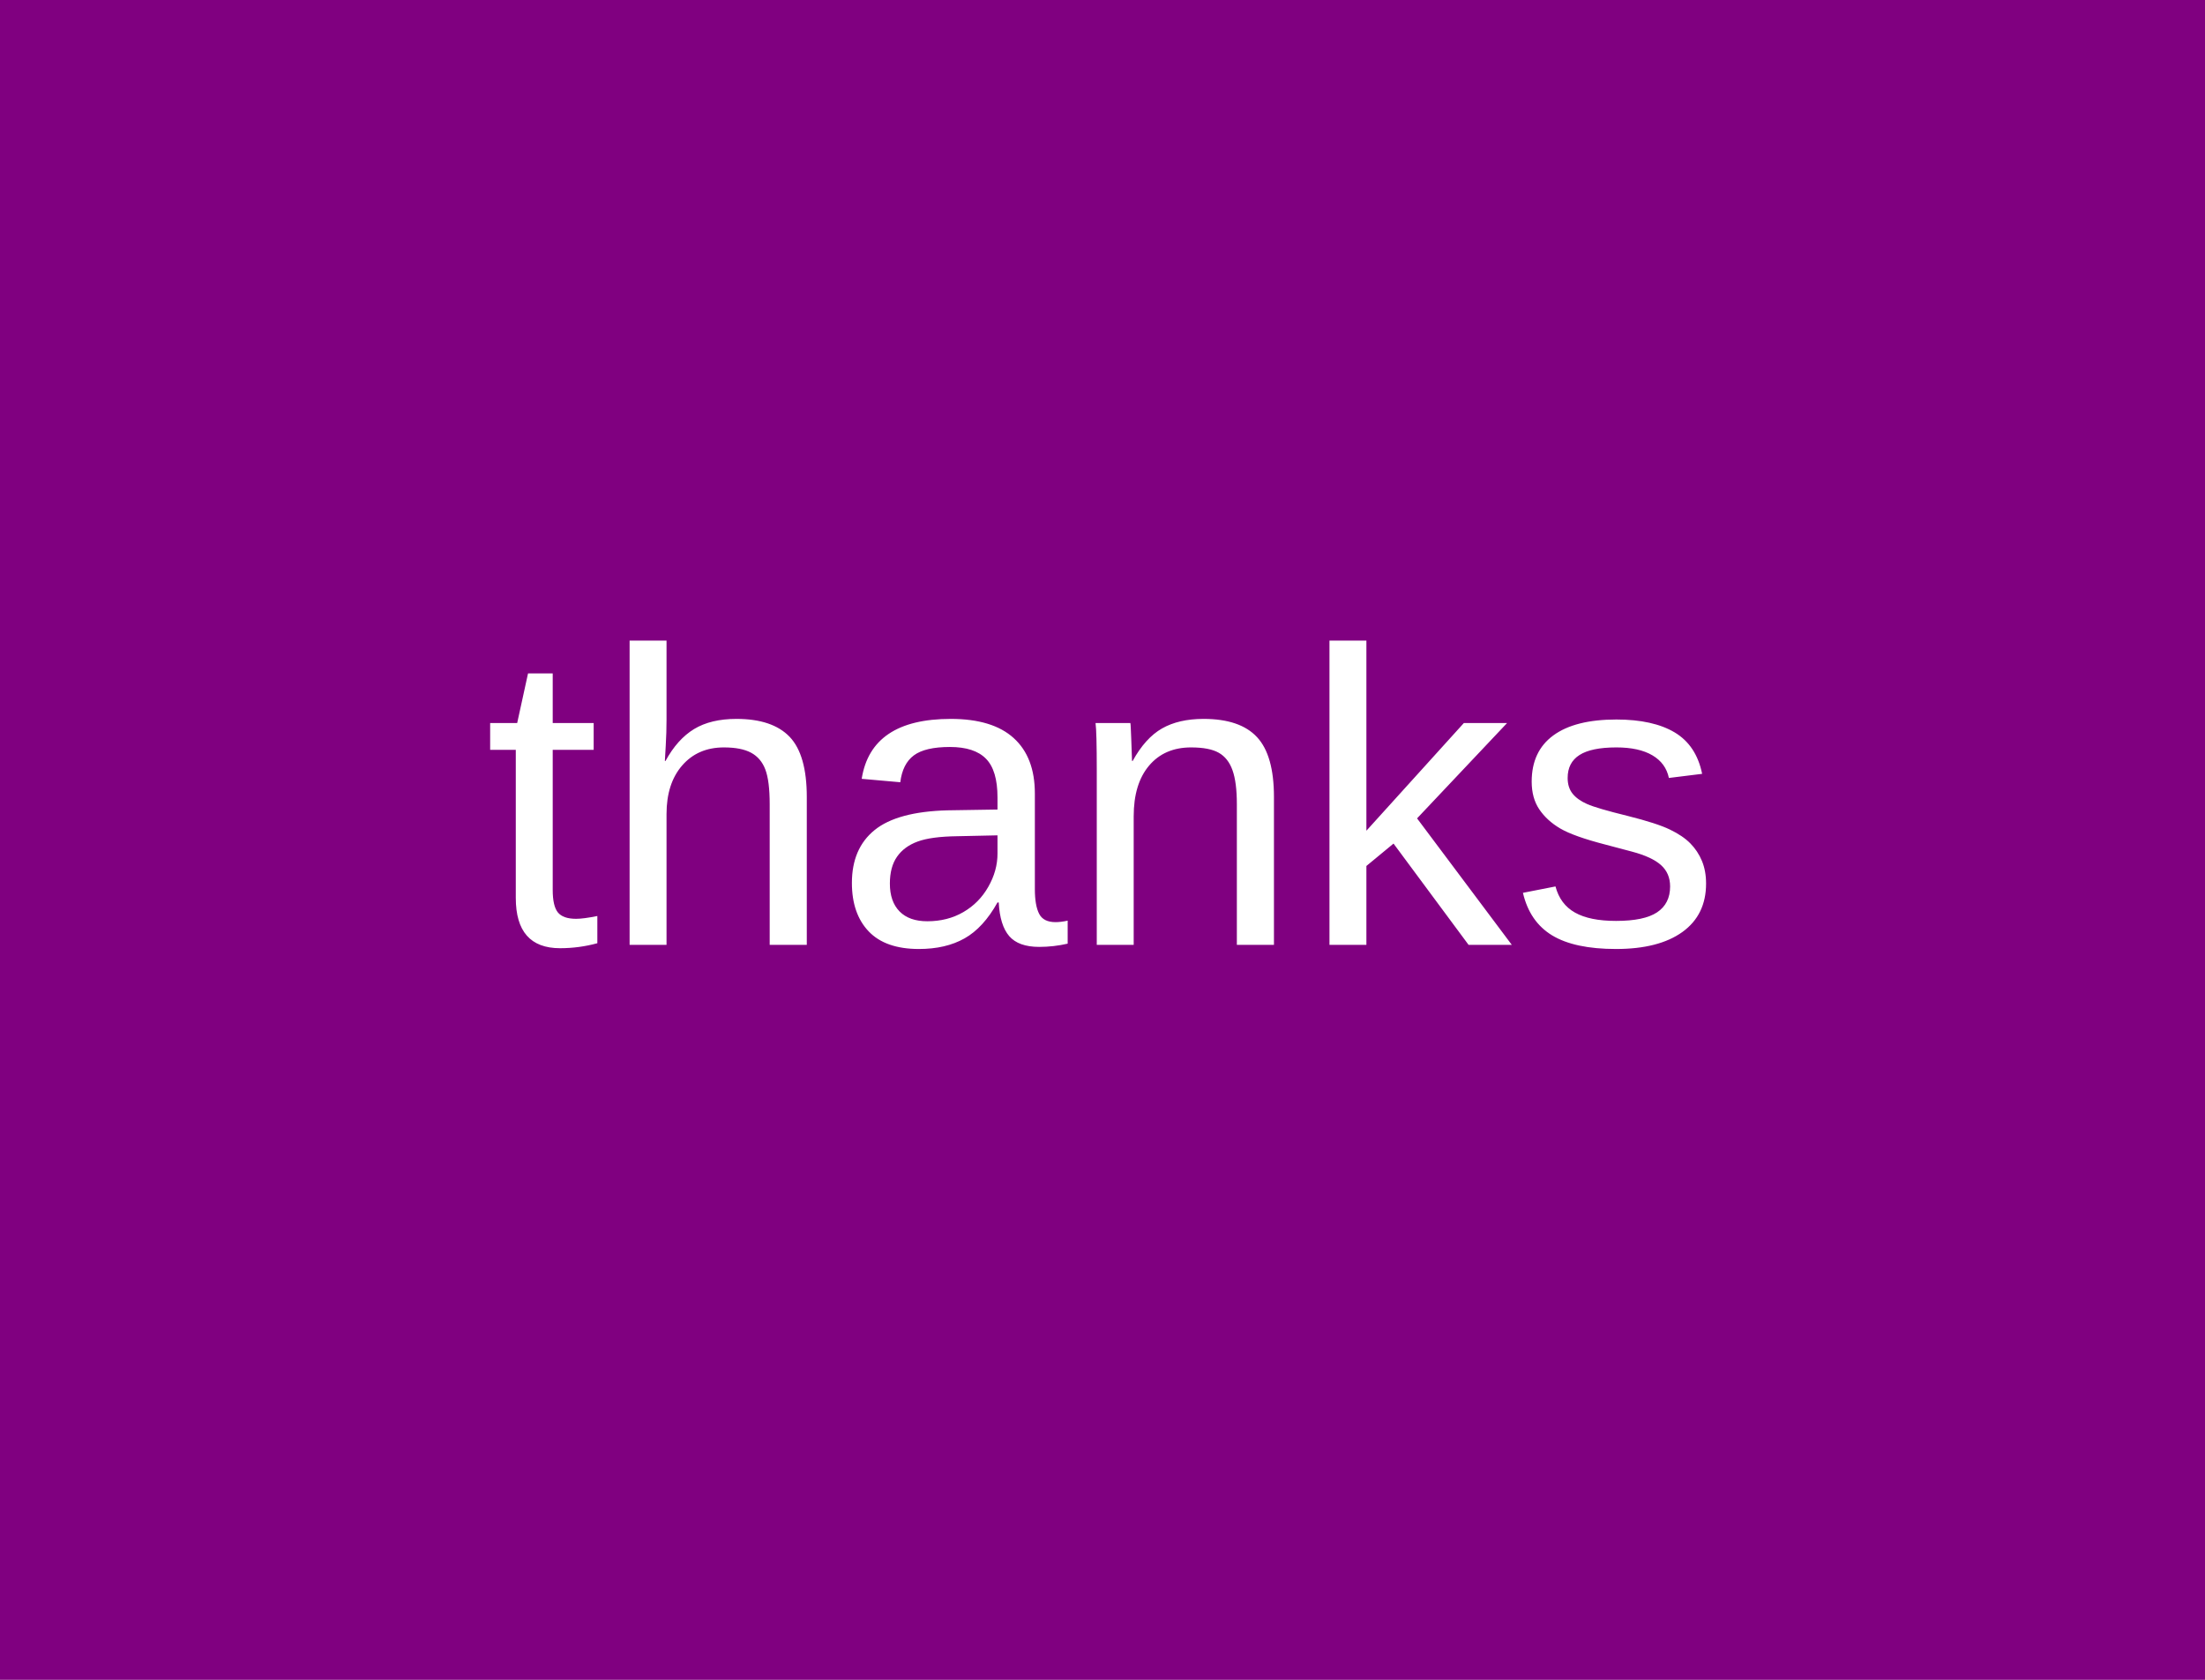
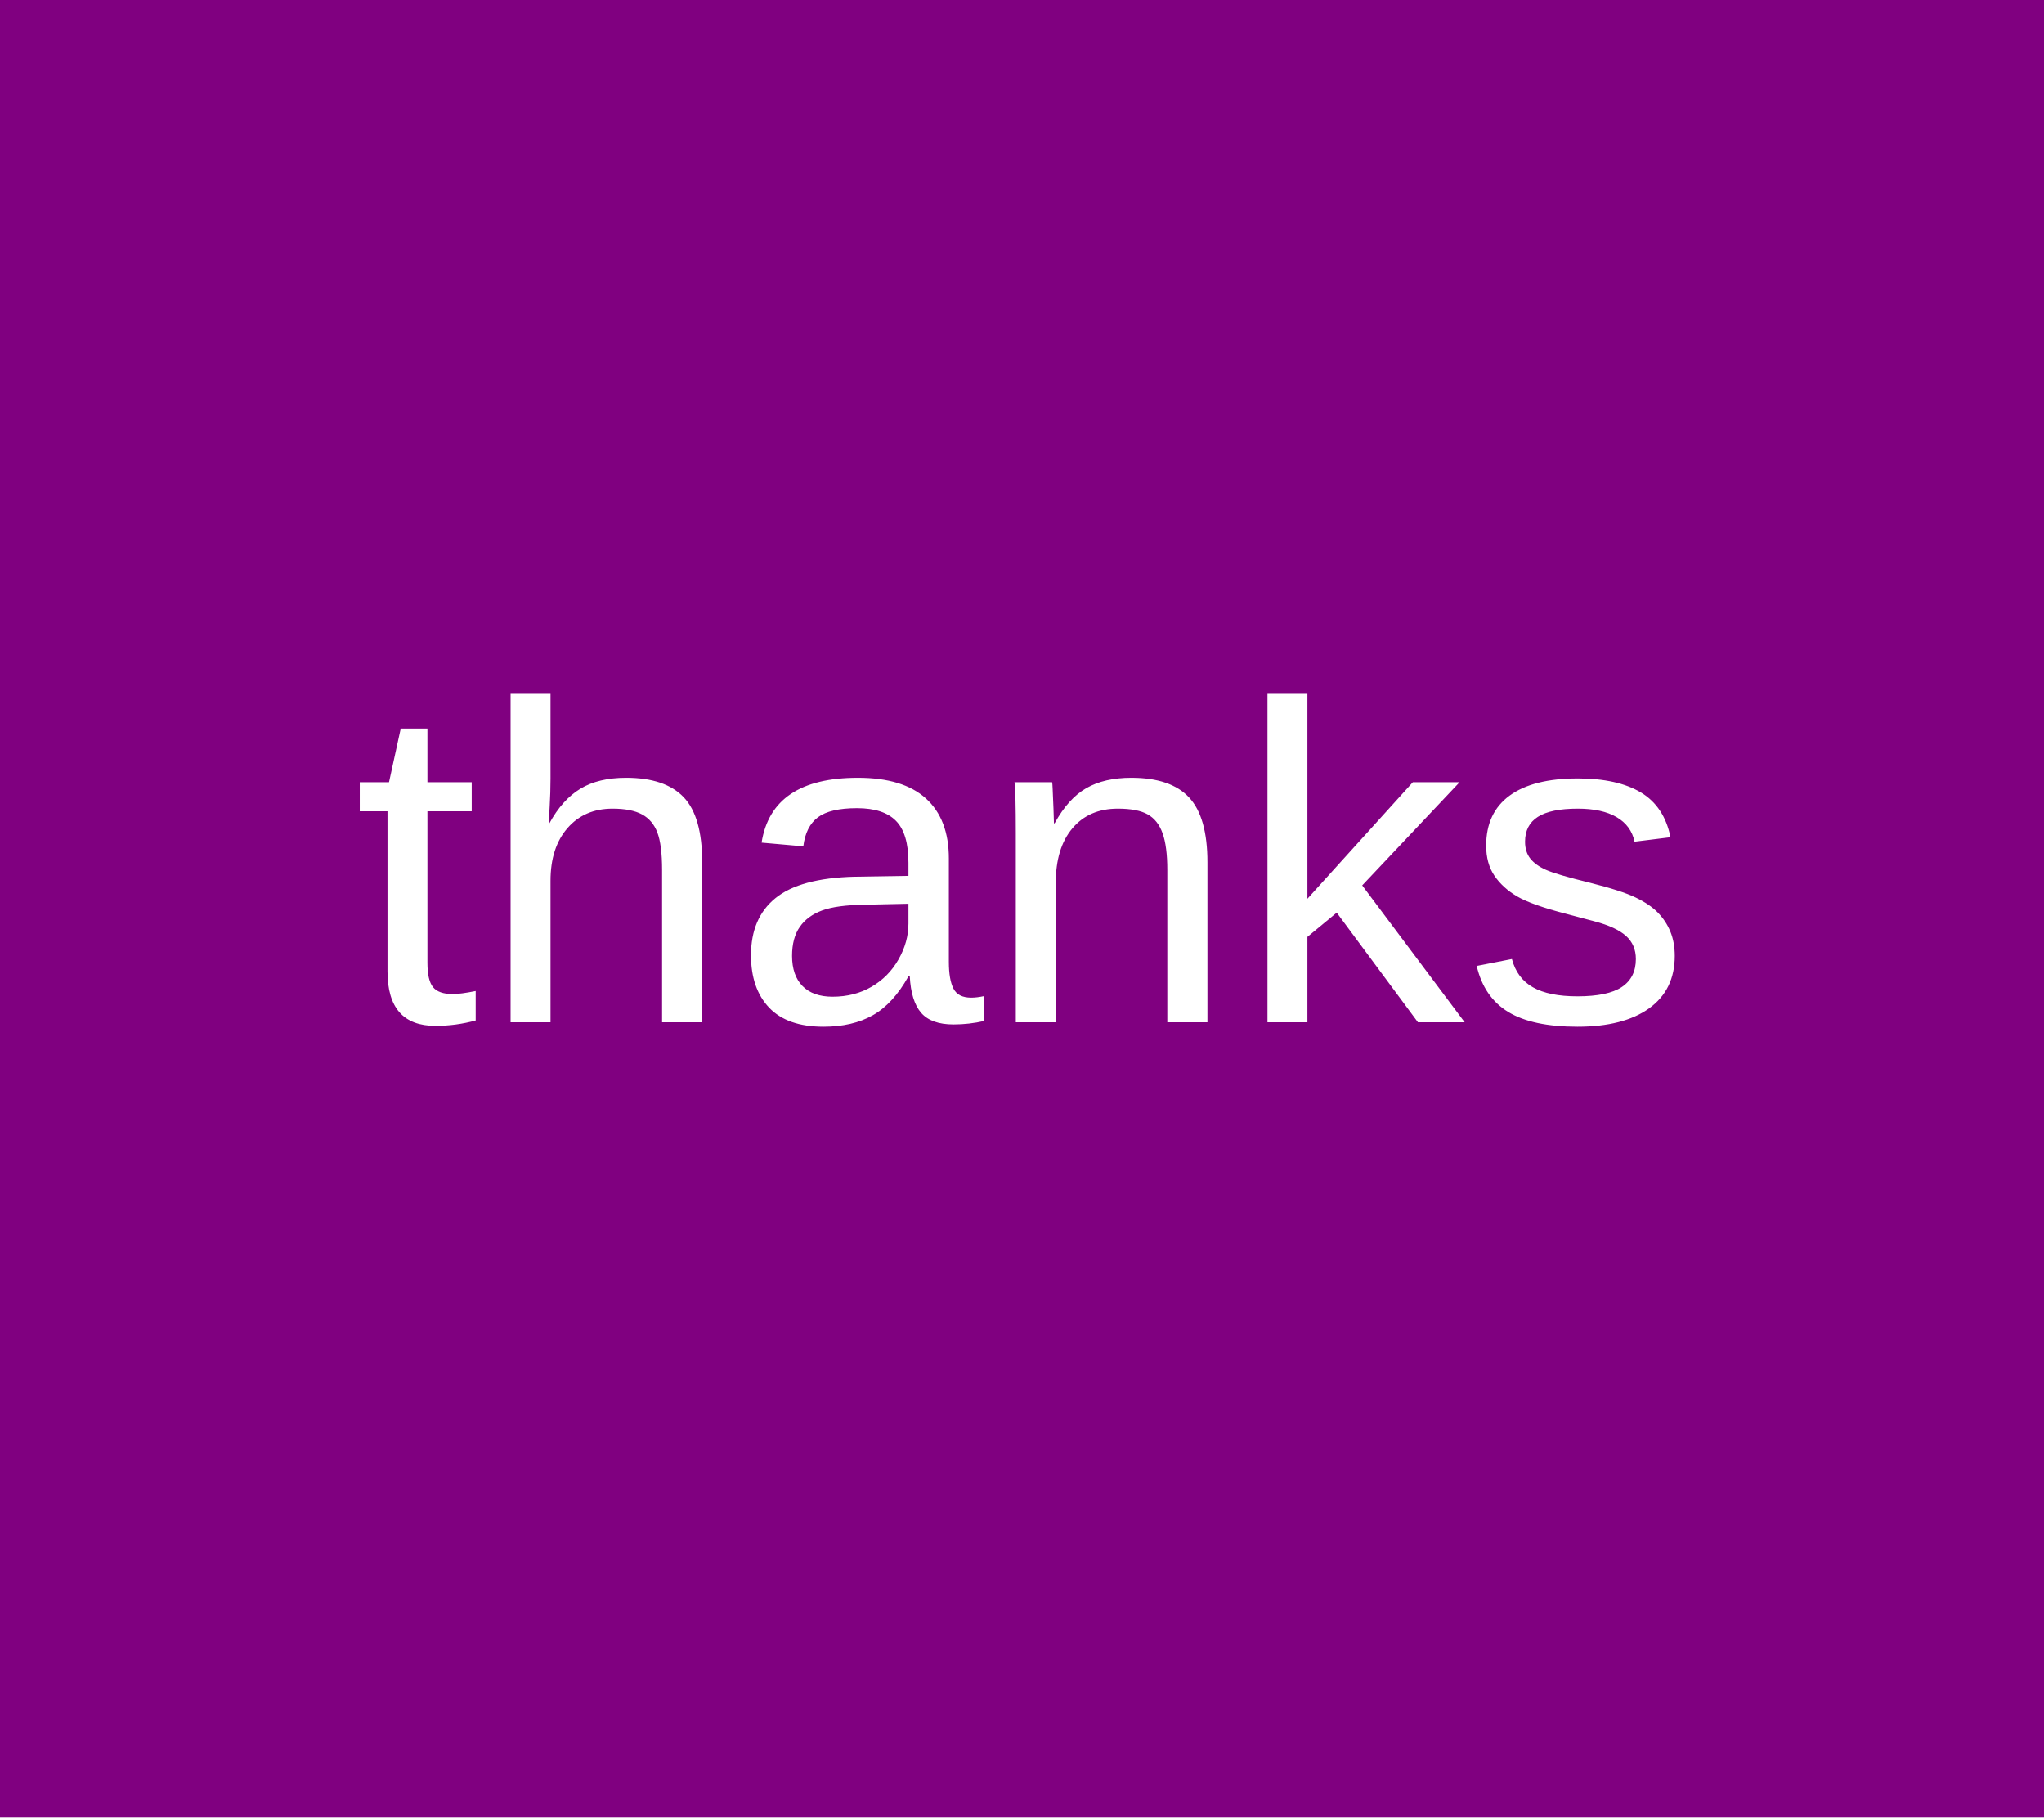
- <svg xmlns="http://www.w3.org/2000/svg" baseProfile="tiny" height="300" version="1.2" width="393.75">
+ <svg xmlns="http://www.w3.org/2000/svg" baseProfile="tiny" height="300" version="1.2" width="337.5">
  <defs />
  <rect fill="purple" height="100%" width="100%" x="0" y="0" />
-   <text fill="white" font-family="Arial" font-size="75" text-anchor="middle" x="196.875" y="168.75">thanks
- </text>
+   <text fill="white" font-family="Arial" font-size="75" text-anchor="middle" x="168.75" y="168.75">thanks</text>
</svg>
